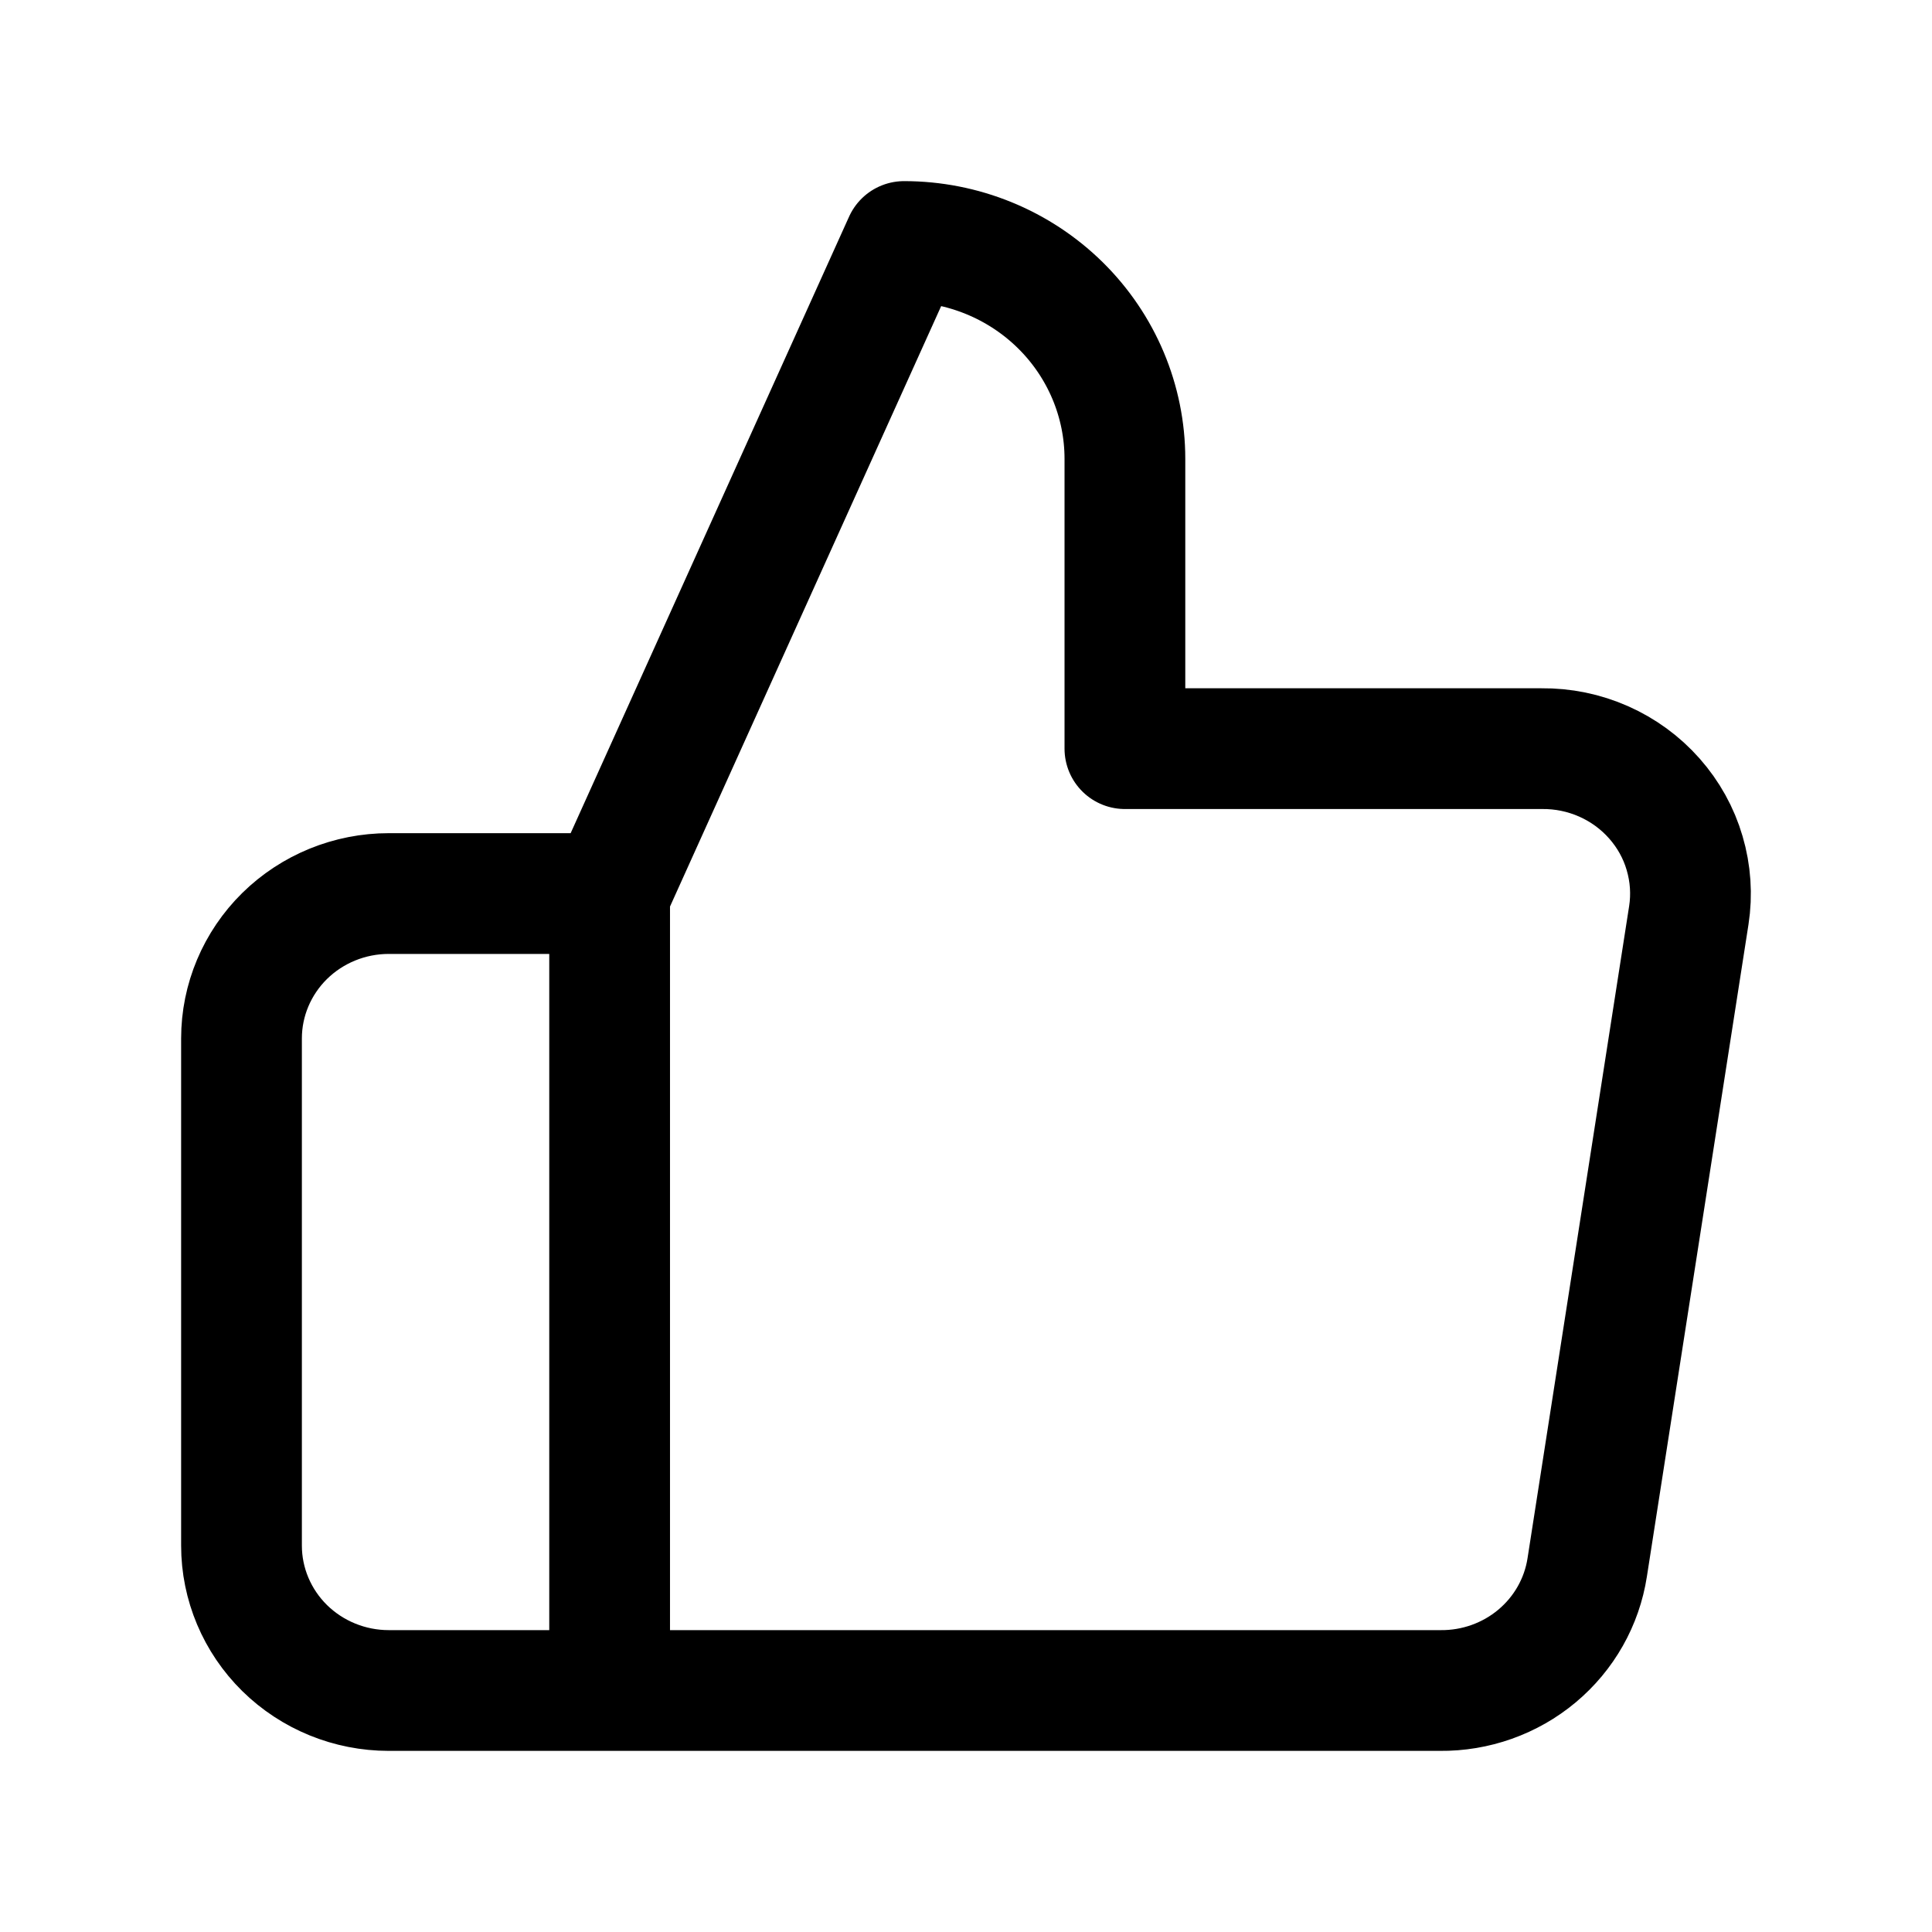
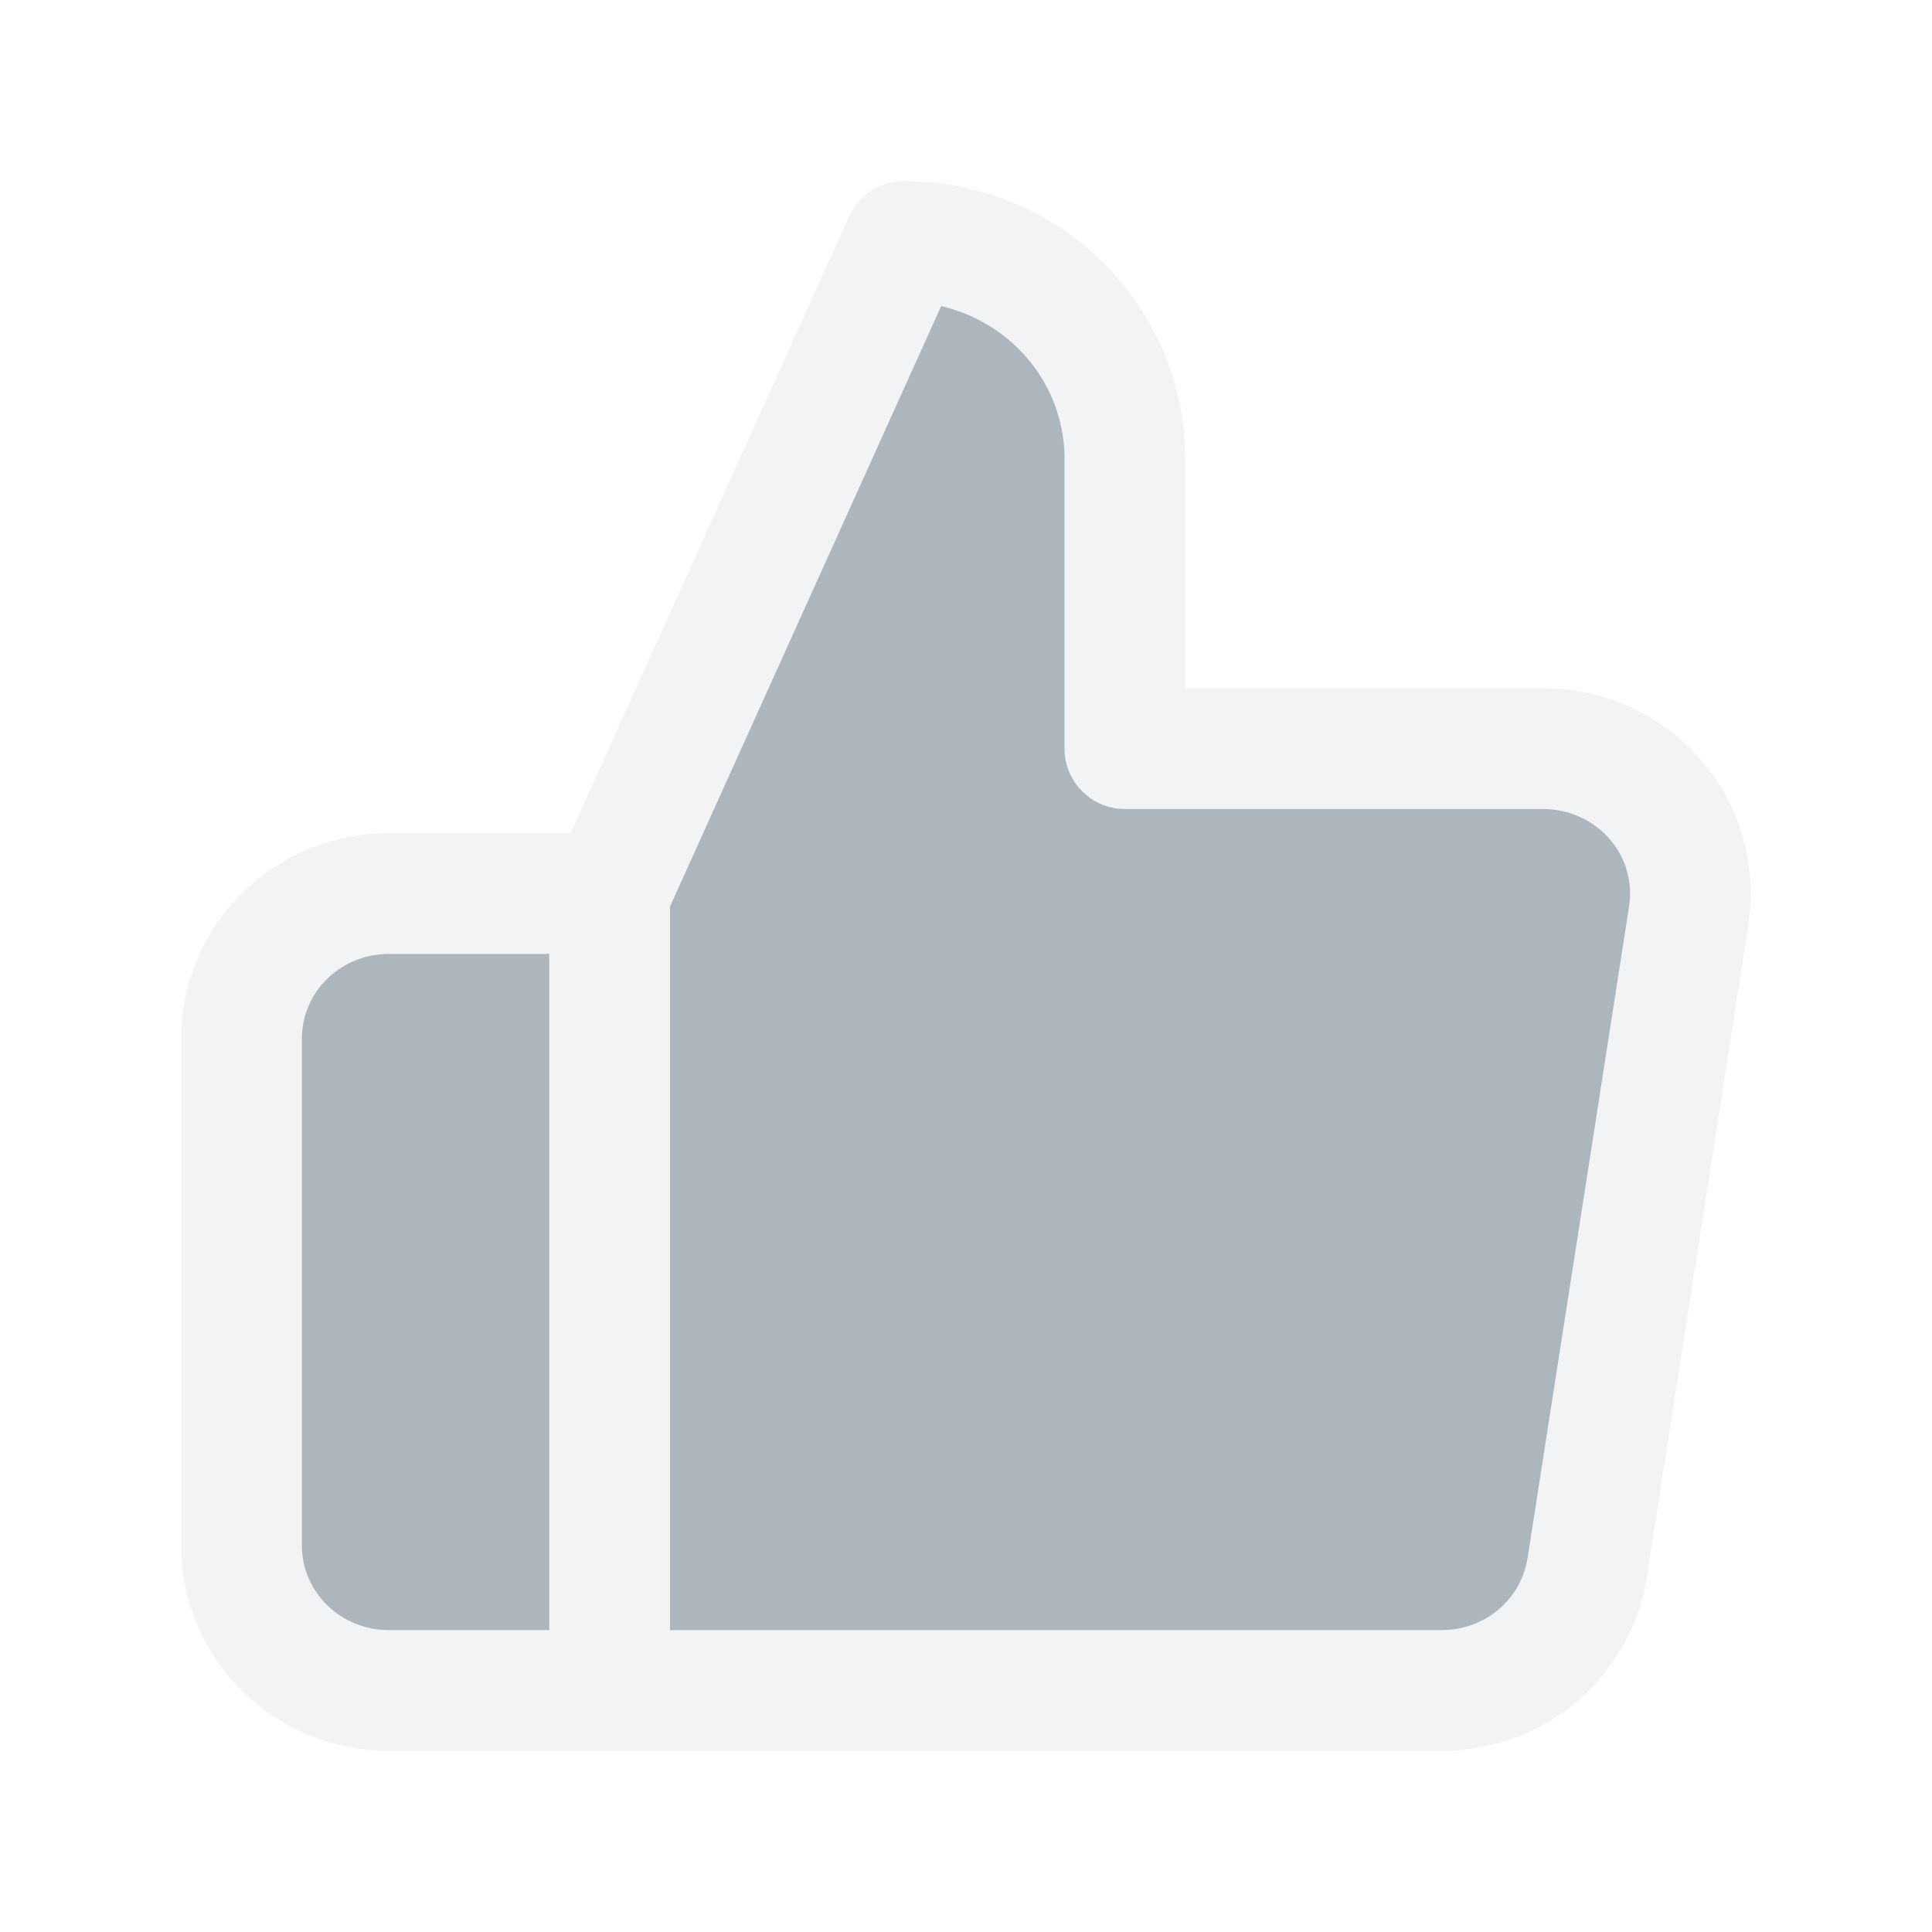
- <svg xmlns="http://www.w3.org/2000/svg" width="16" height="16" viewBox="0 0 24 24" fill="none">
-   <path d="M7.573 21H4.829C4.344 21 3.879 20.81 3.536 20.473C3.193 20.135 3 19.677 3 19.2V12.9C3 12.423 3.193 11.965 3.536 11.627C3.879 11.29 4.344 11.1 4.829 11.1H7.573M13.974 9.3V5.7C13.974 4.984 13.685 4.297 13.171 3.791C12.656 3.284 11.958 3 11.231 3L7.573 11.1V21H17.888C18.329 21.005 18.757 20.853 19.093 20.572C19.43 20.29 19.651 19.899 19.717 19.47L20.979 11.37C21.019 11.112 21.001 10.849 20.927 10.598C20.854 10.347 20.725 10.116 20.551 9.919C20.377 9.722 20.162 9.565 19.92 9.458C19.678 9.351 19.415 9.297 19.15 9.3H13.974Z" stroke="black" stroke-width="1.5" stroke-linecap="round" stroke-linejoin="round" />
+ <svg xmlns="http://www.w3.org/2000/svg" width="16" height="16" viewBox="0 0 24 24" fill="#adb6bd">
+   <path d="M7.573 21H4.829C4.344 21 3.879 20.81 3.536 20.473C3.193 20.135 3 19.677 3 19.2V12.9C3 12.423 3.193 11.965 3.536 11.627C3.879 11.29 4.344 11.1 4.829 11.1H7.573M13.974 9.3V5.7C13.974 4.984 13.685 4.297 13.171 3.791C12.656 3.284 11.958 3 11.231 3L7.573 11.1V21H17.888C18.329 21.005 18.757 20.853 19.093 20.572C19.43 20.29 19.651 19.899 19.717 19.47L20.979 11.37C21.019 11.112 21.001 10.849 20.927 10.598C20.854 10.347 20.725 10.116 20.551 9.919C20.377 9.722 20.162 9.565 19.92 9.458C19.678 9.351 19.415 9.297 19.15 9.3H13.974Z" stroke="#F2F3F5" stroke-width="1.5" stroke-linecap="round" stroke-linejoin="round" />
</svg>
